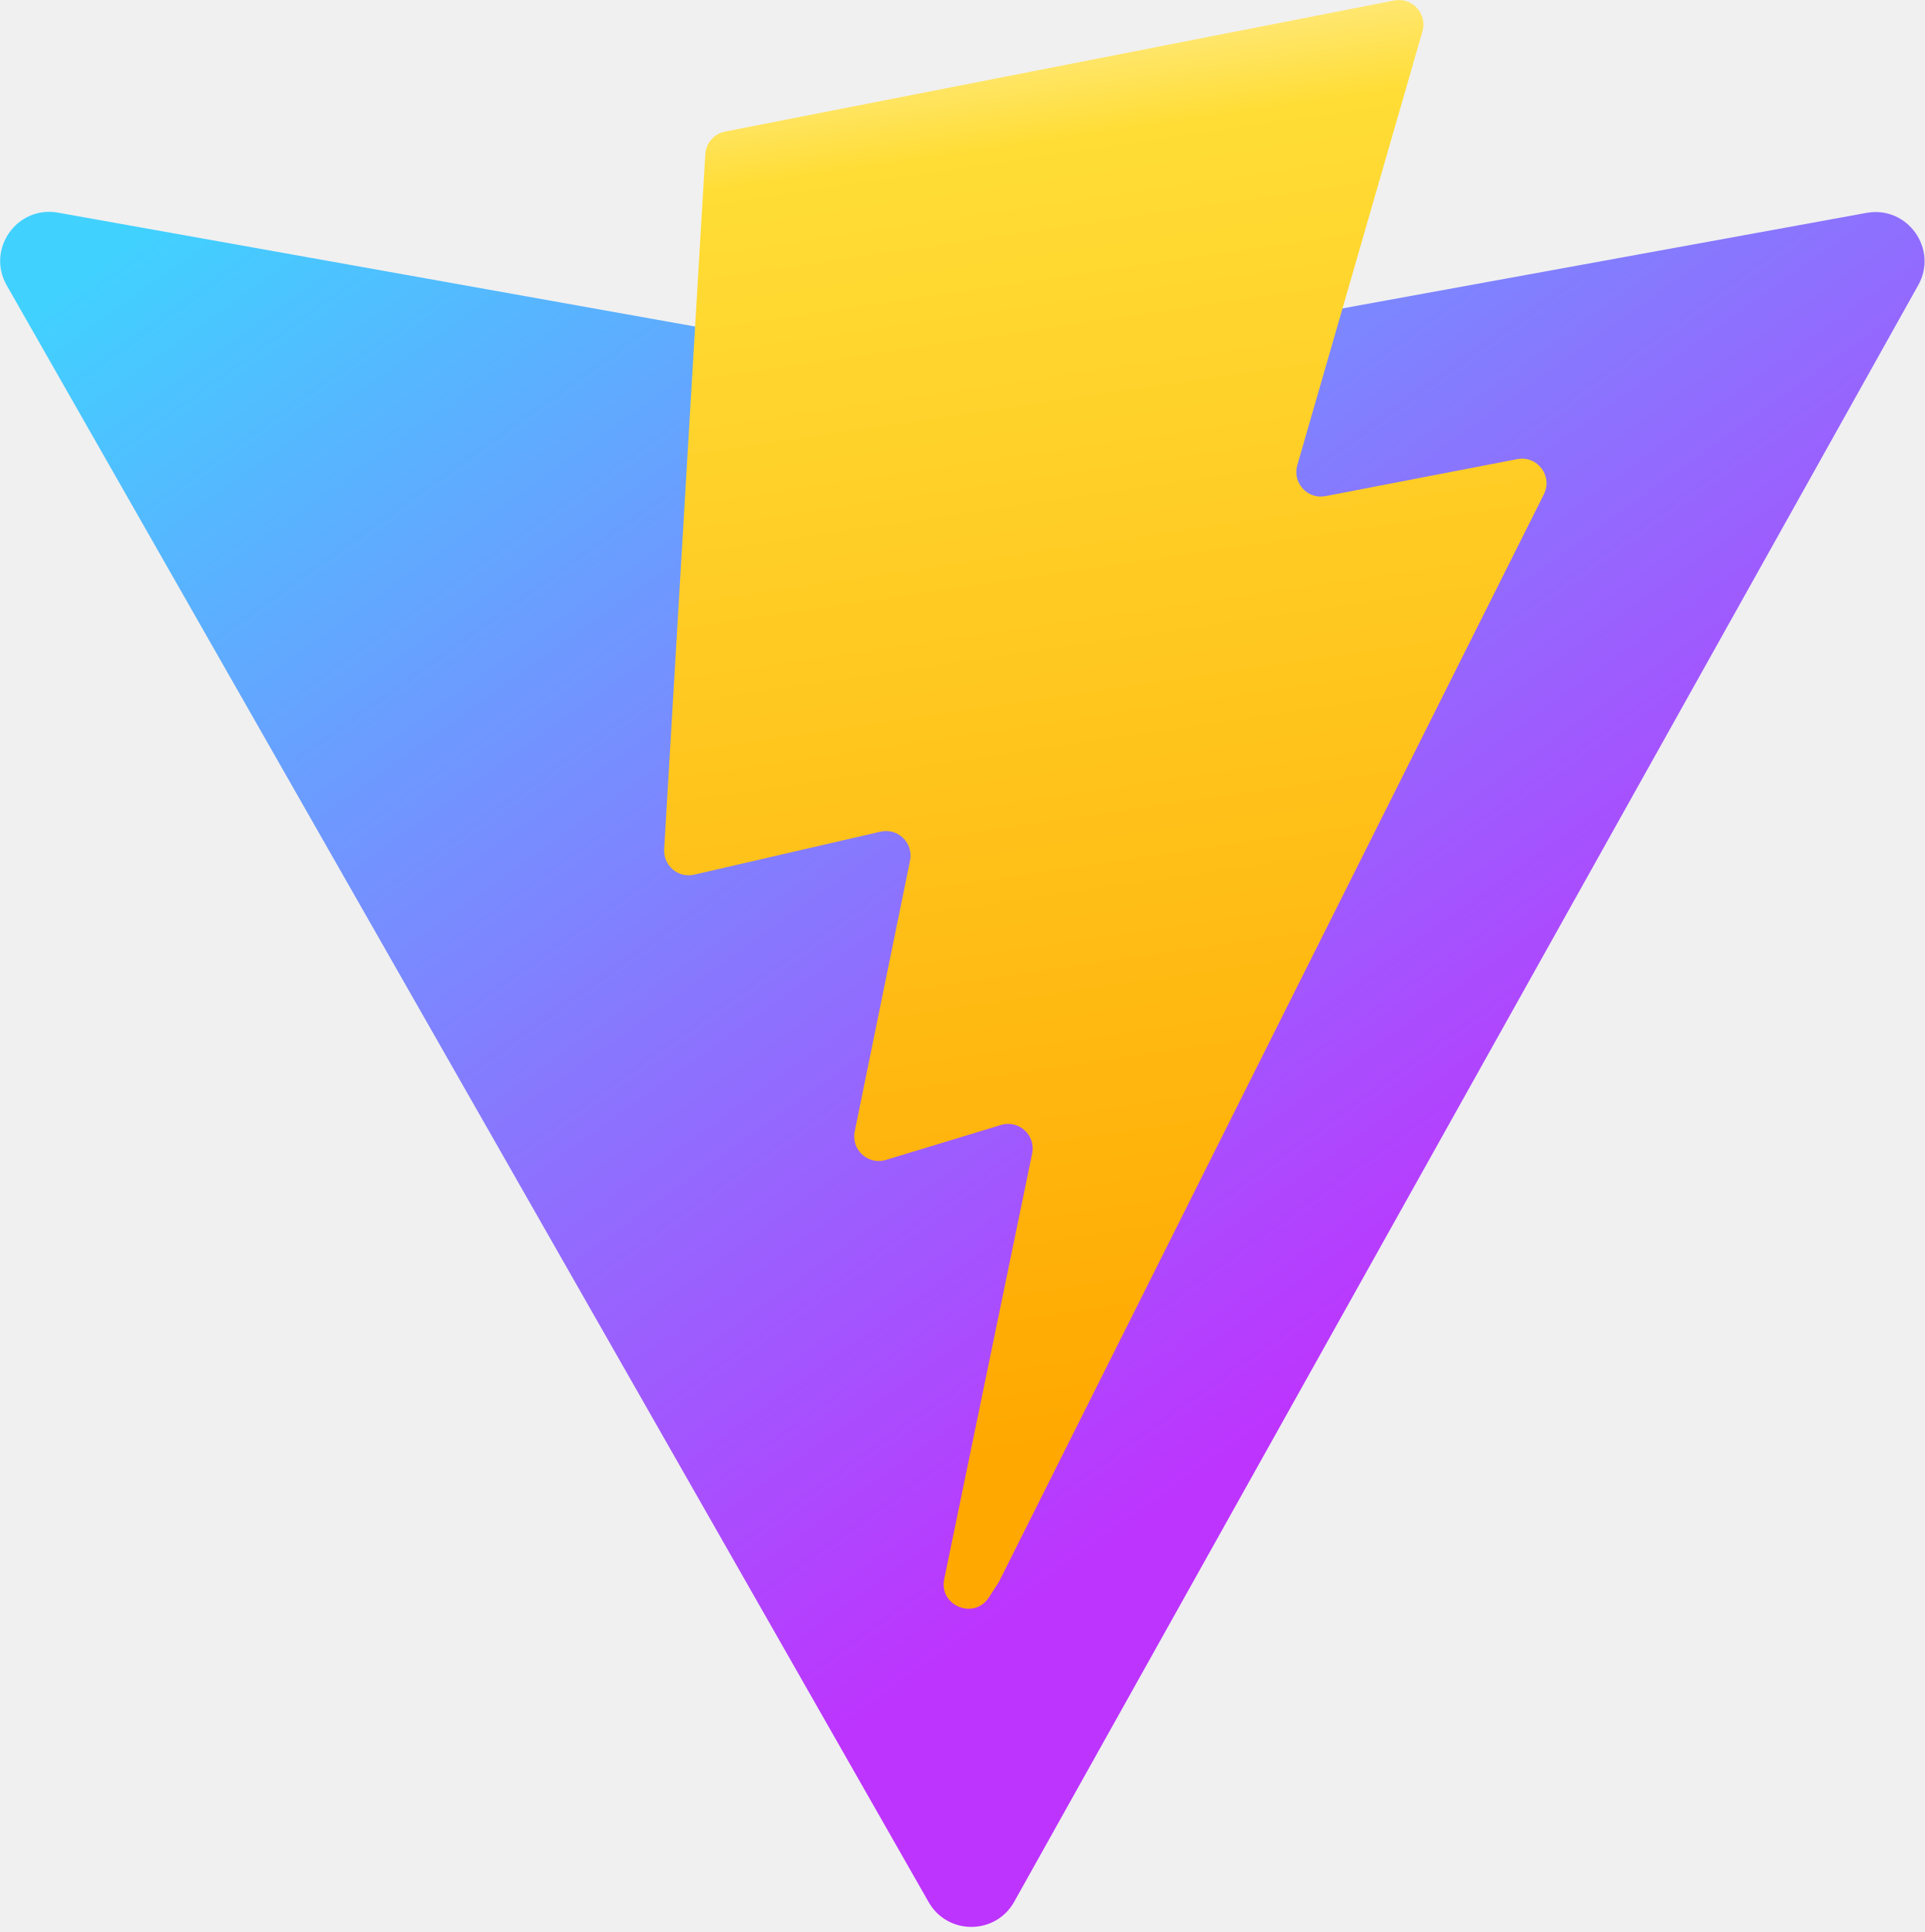
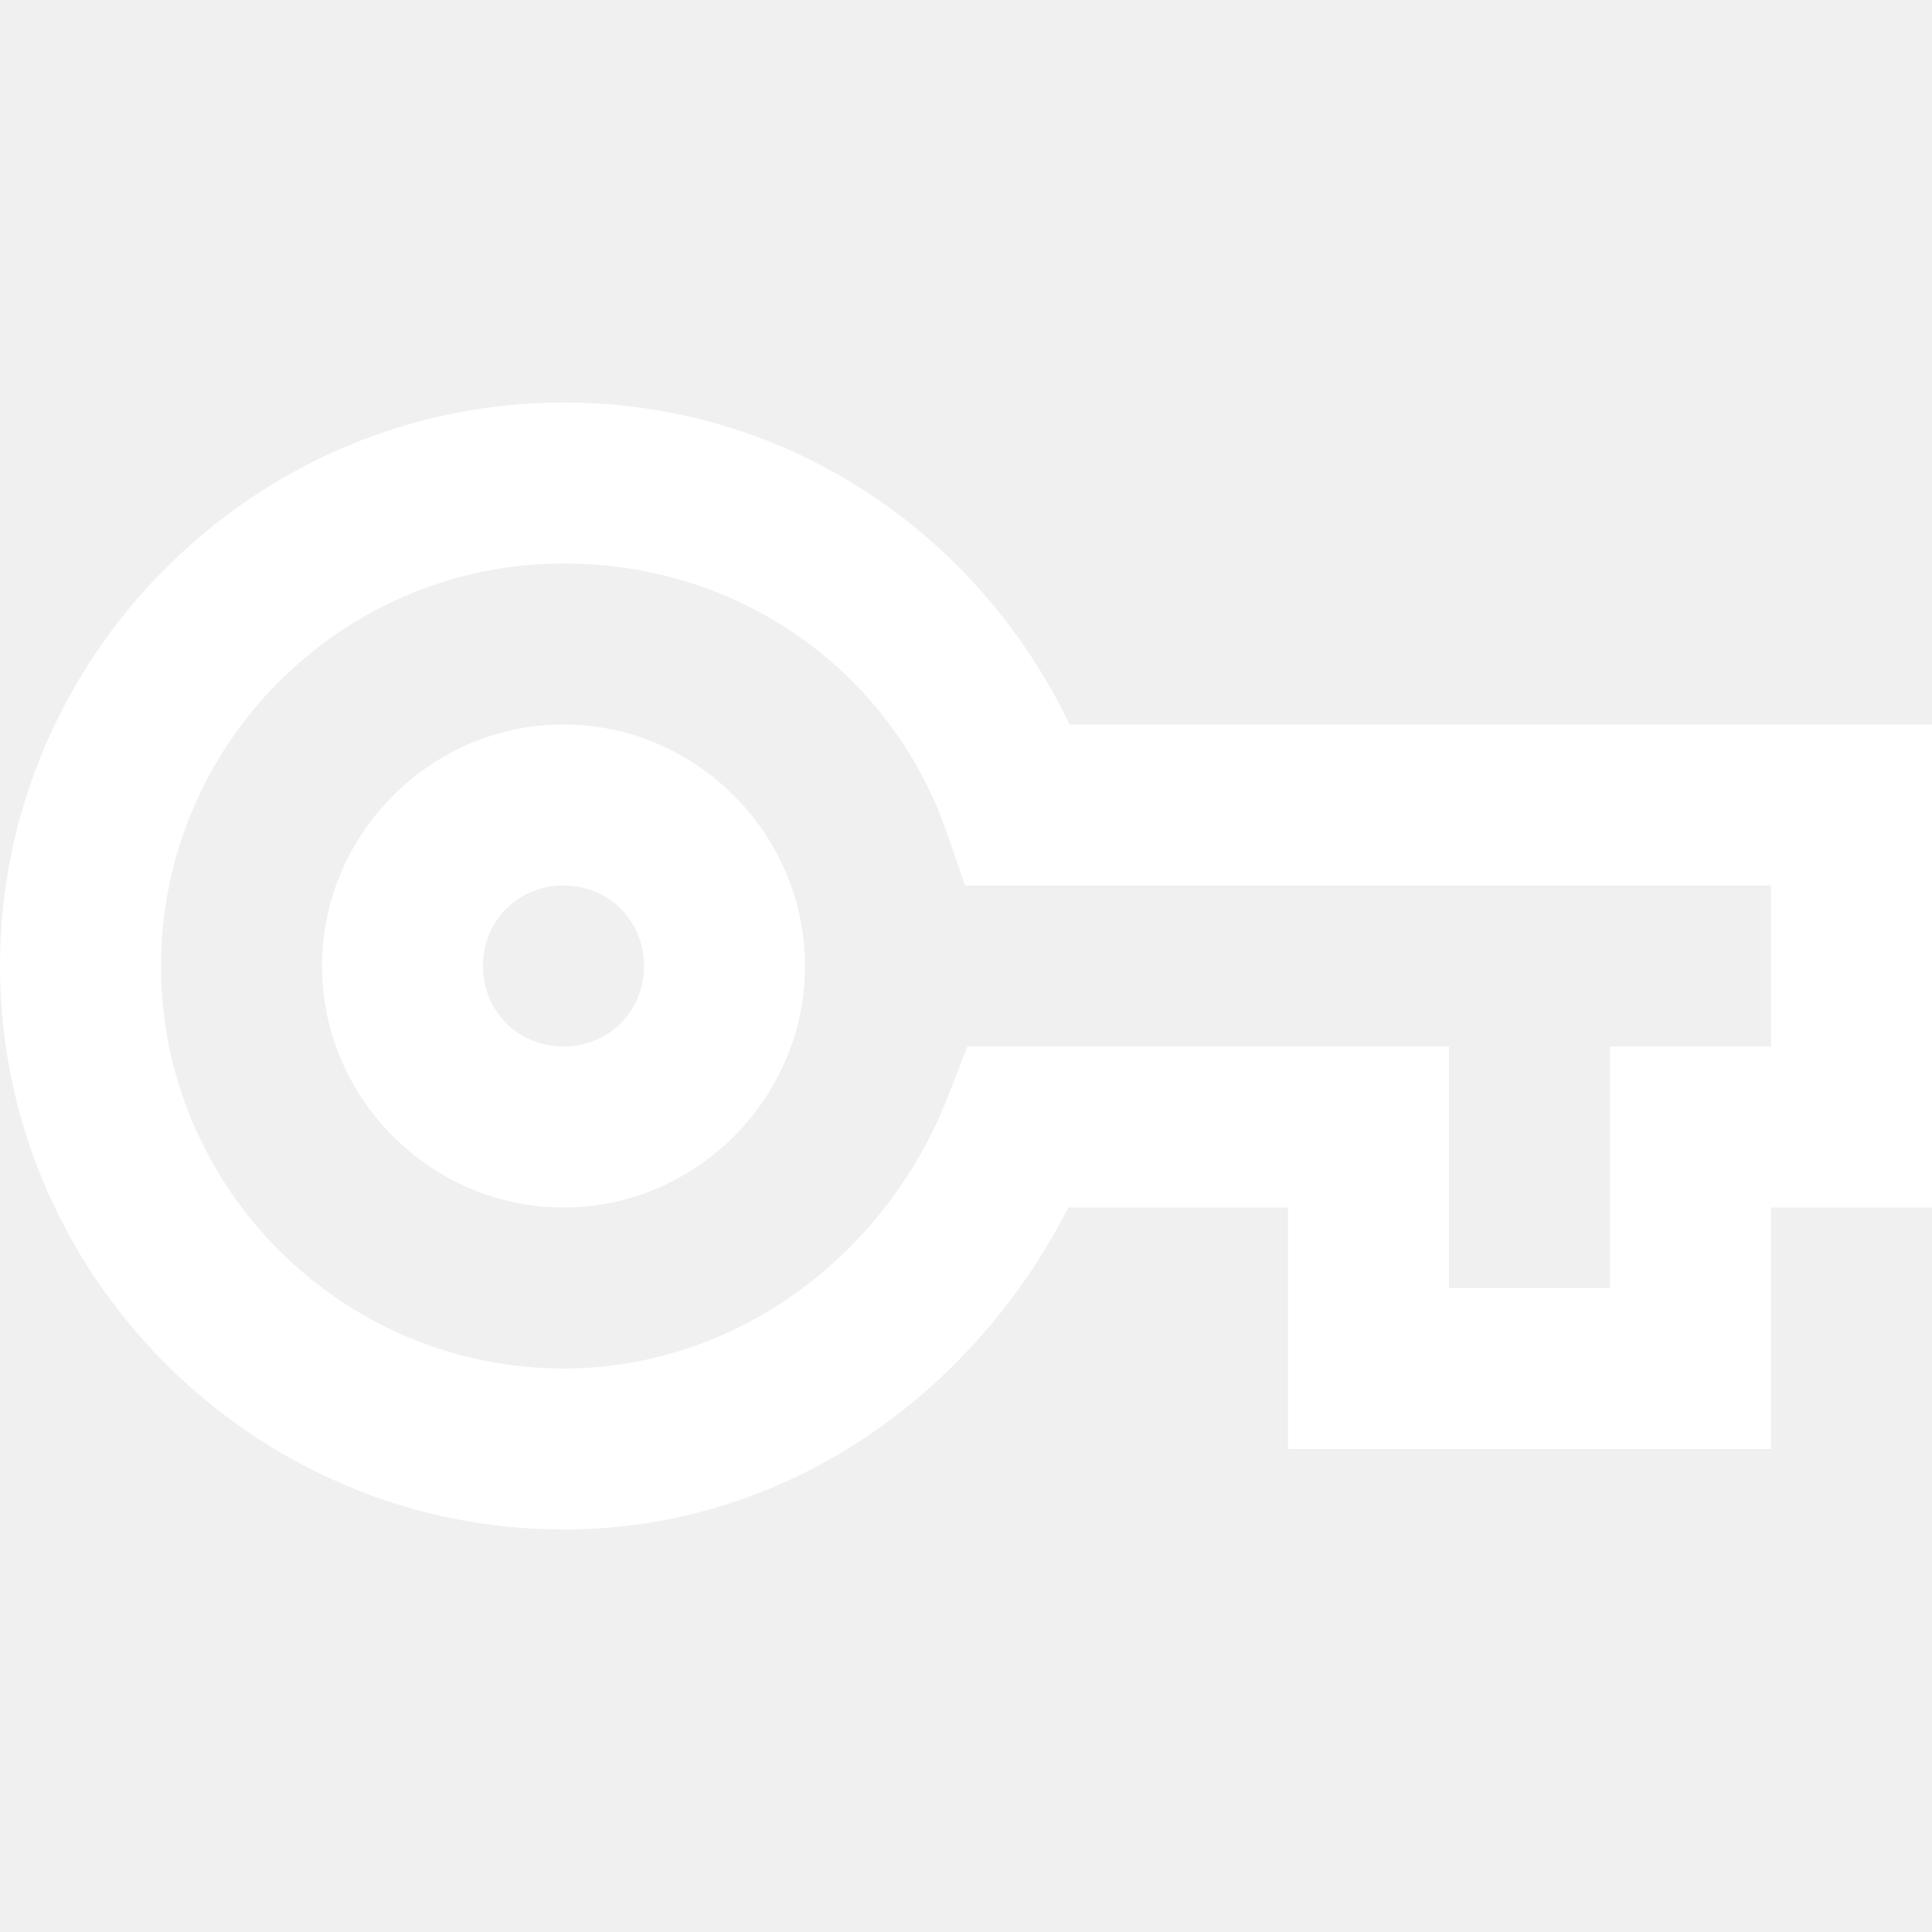
- <svg xmlns="http://www.w3.org/2000/svg" aria-hidden="true" role="img" class="iconify iconify--logos" width="31.88" height="32" preserveAspectRatio="xMidYMid meet" viewBox="0 0 256 257">
-   <defs>
-     <linearGradient id="IconifyId1813088fe1fbc01fb466" x1="-.828%" x2="57.636%" y1="7.652%" y2="78.411%">
-       <stop offset="0%" stop-color="#41D1FF" />
-       <stop offset="100%" stop-color="#BD34FE" />
-     </linearGradient>
-     <linearGradient id="IconifyId1813088fe1fbc01fb467" x1="43.376%" x2="50.316%" y1="2.242%" y2="89.03%">
-       <stop offset="0%" stop-color="#FFEA83" />
-       <stop offset="8.333%" stop-color="#FFDD35" />
-       <stop offset="100%" stop-color="#FFA800" />
-     </linearGradient>
-   </defs>
-   <path fill="url(#IconifyId1813088fe1fbc01fb466)" d="M255.153 37.938L134.897 252.976c-2.483 4.44-8.862 4.466-11.382.048L.875 37.958c-2.746-4.814 1.371-10.646 6.827-9.67l120.385 21.517a6.537 6.537 0 0 0 2.322-.004l117.867-21.483c5.438-.991 9.574 4.796 6.877 9.62Z" />
-   <path fill="url(#IconifyId1813088fe1fbc01fb467)" d="M185.432.063L96.44 17.501a3.268 3.268 0 0 0-2.634 3.014l-5.474 92.456a3.268 3.268 0 0 0 3.997 3.378l24.777-5.718c2.318-.535 4.413 1.507 3.936 3.838l-7.361 36.047c-.495 2.426 1.782 4.5 4.151 3.78l15.304-4.649c2.372-.72 4.652 1.36 4.15 3.788l-11.698 56.621c-.732 3.542 3.979 5.473 5.943 2.437l1.313-2.028l72.516-144.72c1.215-2.423-.88-5.186-3.54-4.672l-25.505 4.922c-2.396.462-4.435-1.77-3.759-4.114l16.646-57.705c.677-2.35-1.37-4.583-3.769-4.113Z" />
+ <svg xmlns="http://www.w3.org/2000/svg" x="0px" y="0px" width="100" height="100" viewBox="0 0 24 24" style="fill:#FFFFFF;">
+   <path d="M 7 5 C 3.155 5 0 8.155 0 12 C 0 15.845 3.155 19 7 19 C 9.775 19 12.089 17.315 13.271 15 L 16 15 L 16 18 L 22 18 L 22 15 L 24 15 L 24 9 L 23 9 L 13.287 9 C 12.173 6.676 9.839 5 7 5 z M 7 7 C 9.28 7 11.093 8.421 11.756 10.328 L 11.988 11 L 22 11 L 22 13 L 20 13 L 20 16 L 18 16 L 18 13 L 12.018 13 L 11.77 13.635 C 11.01 15.575 9.164 17 7 17 C 4.245 17 2 14.755 2 12 C 2 9.245 4.245 7 7 7 z M 7 9 C 5.355 9 4 10.355 4 12 C 4 13.645 5.355 15 7 15 C 8.645 15 10 13.645 10 12 C 10 10.355 8.645 9 7 9 z M 7 11 C 7.564 11 8 11.436 8 12 C 8 12.564 7.564 13 7 13 C 6.436 13 6 12.564 6 12 C 6 11.436 6.436 11 7 11 z" />
</svg>
